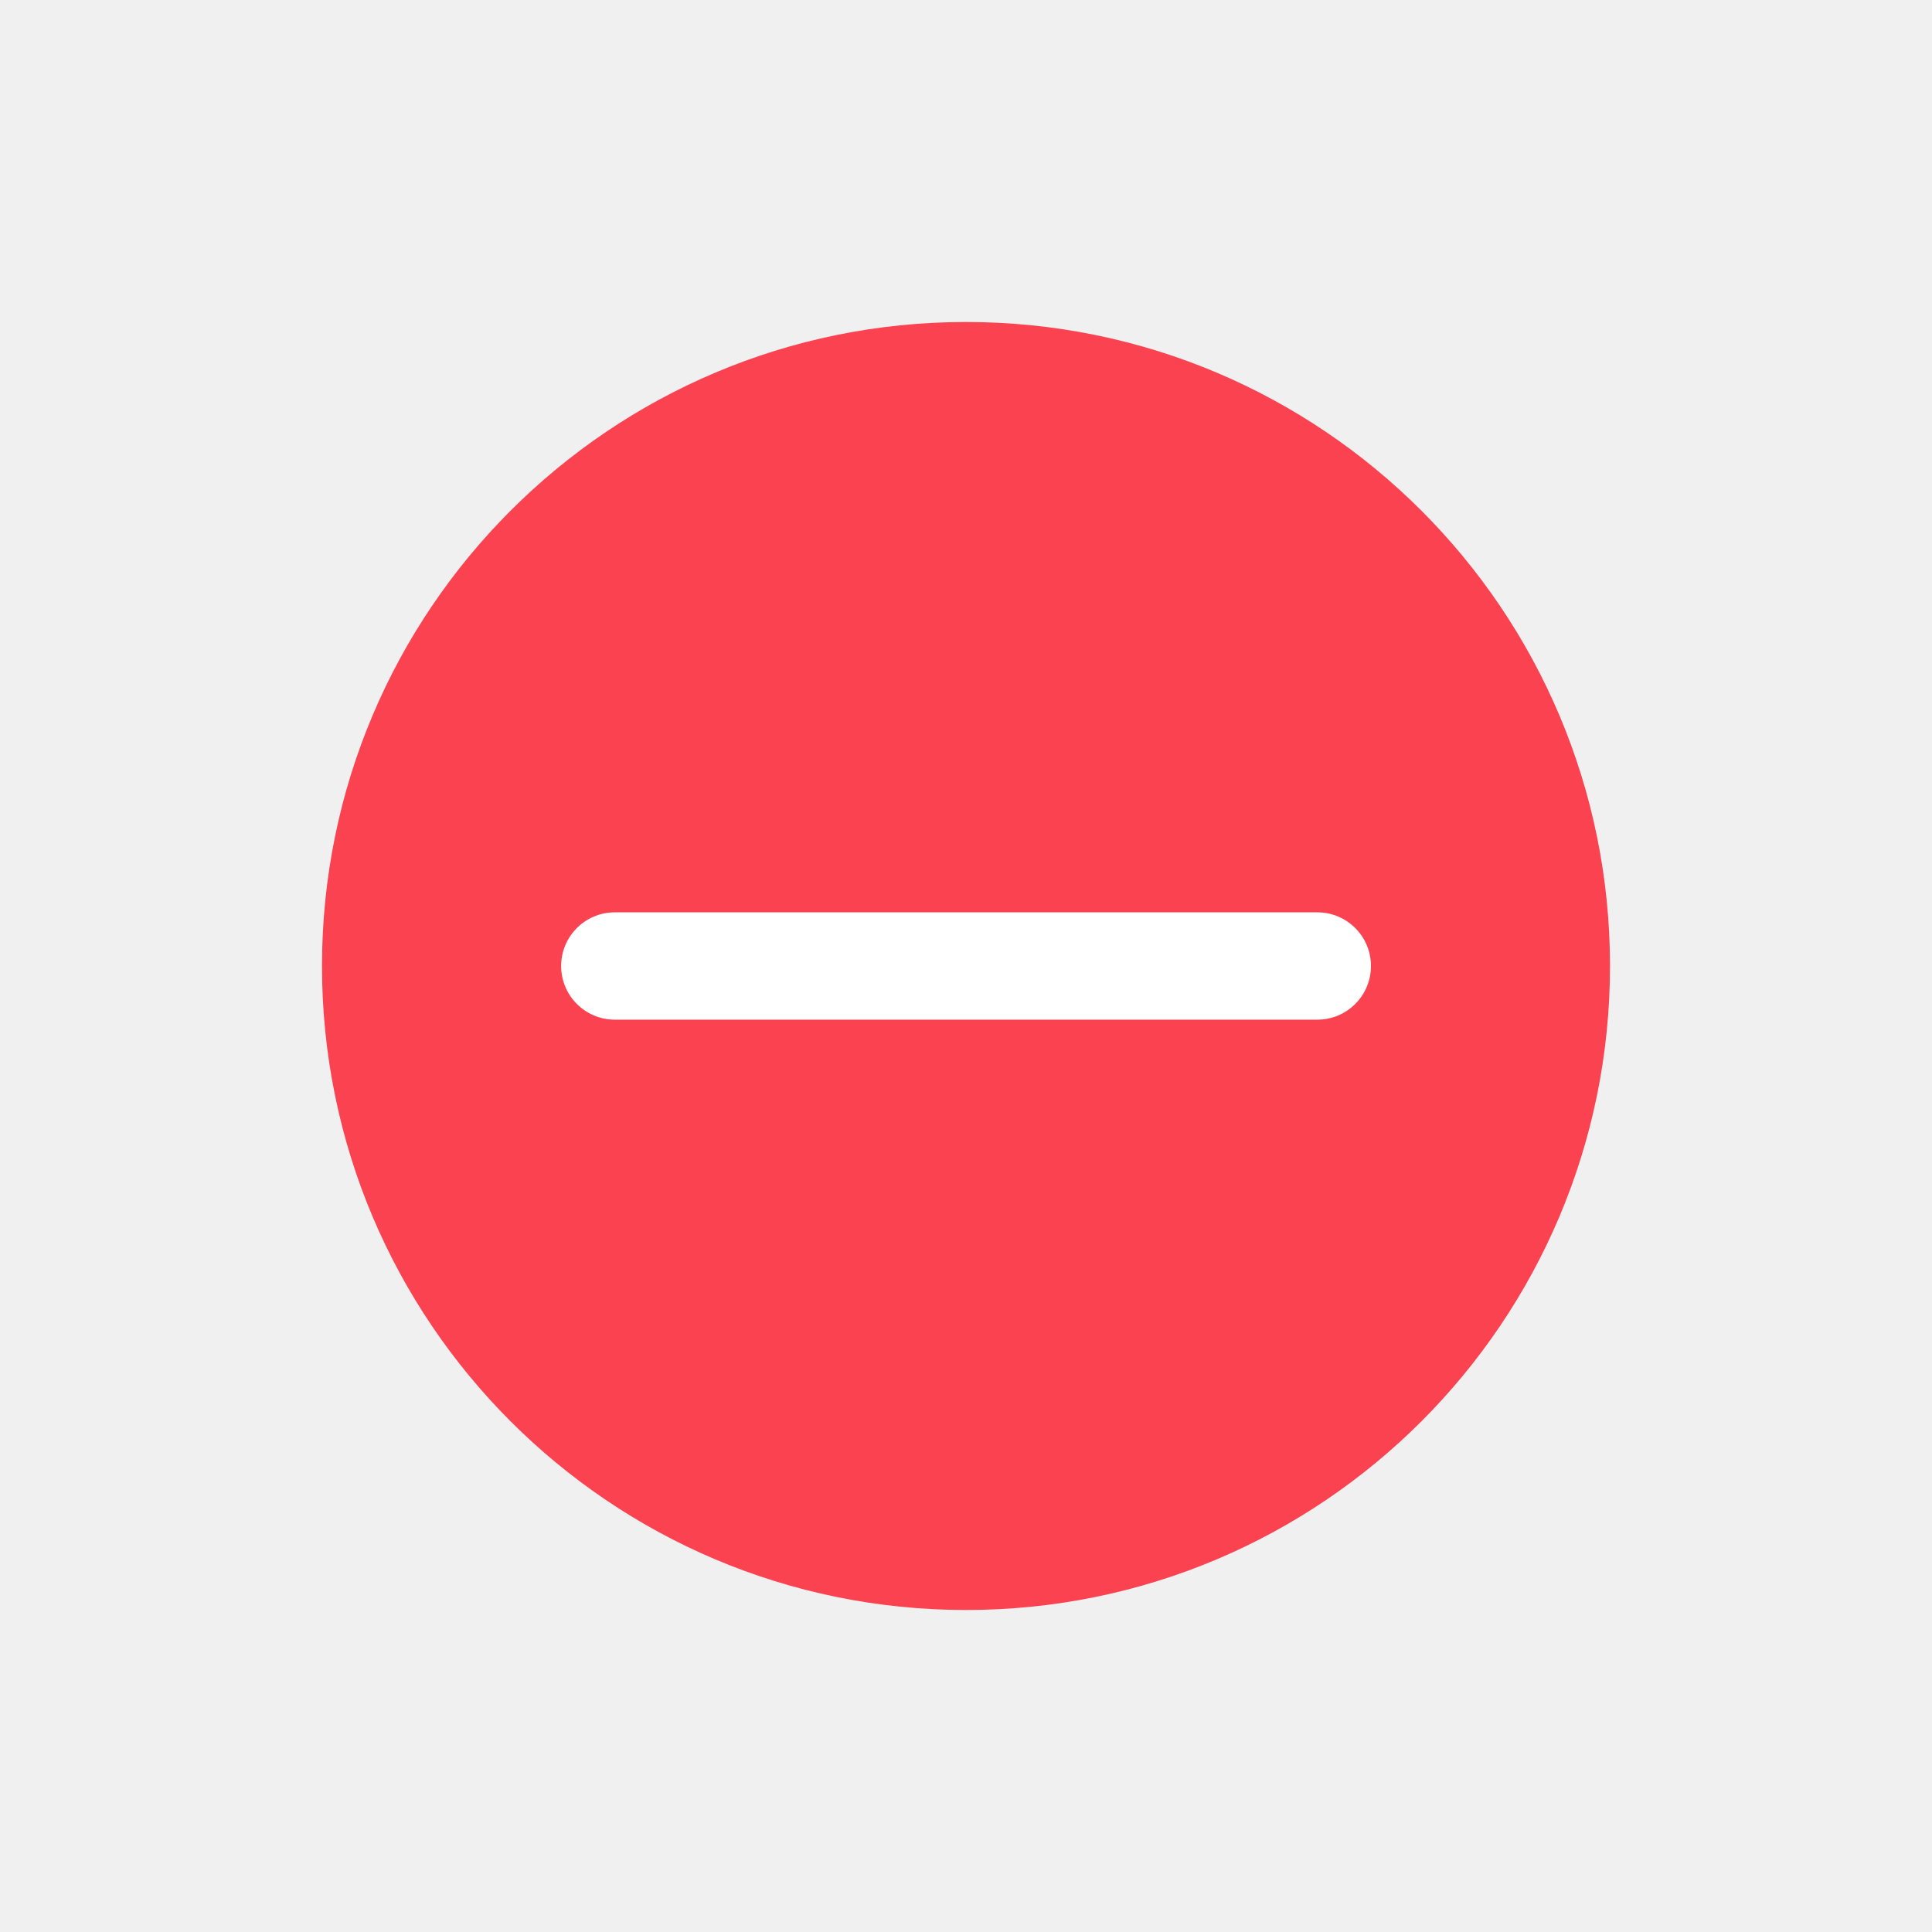
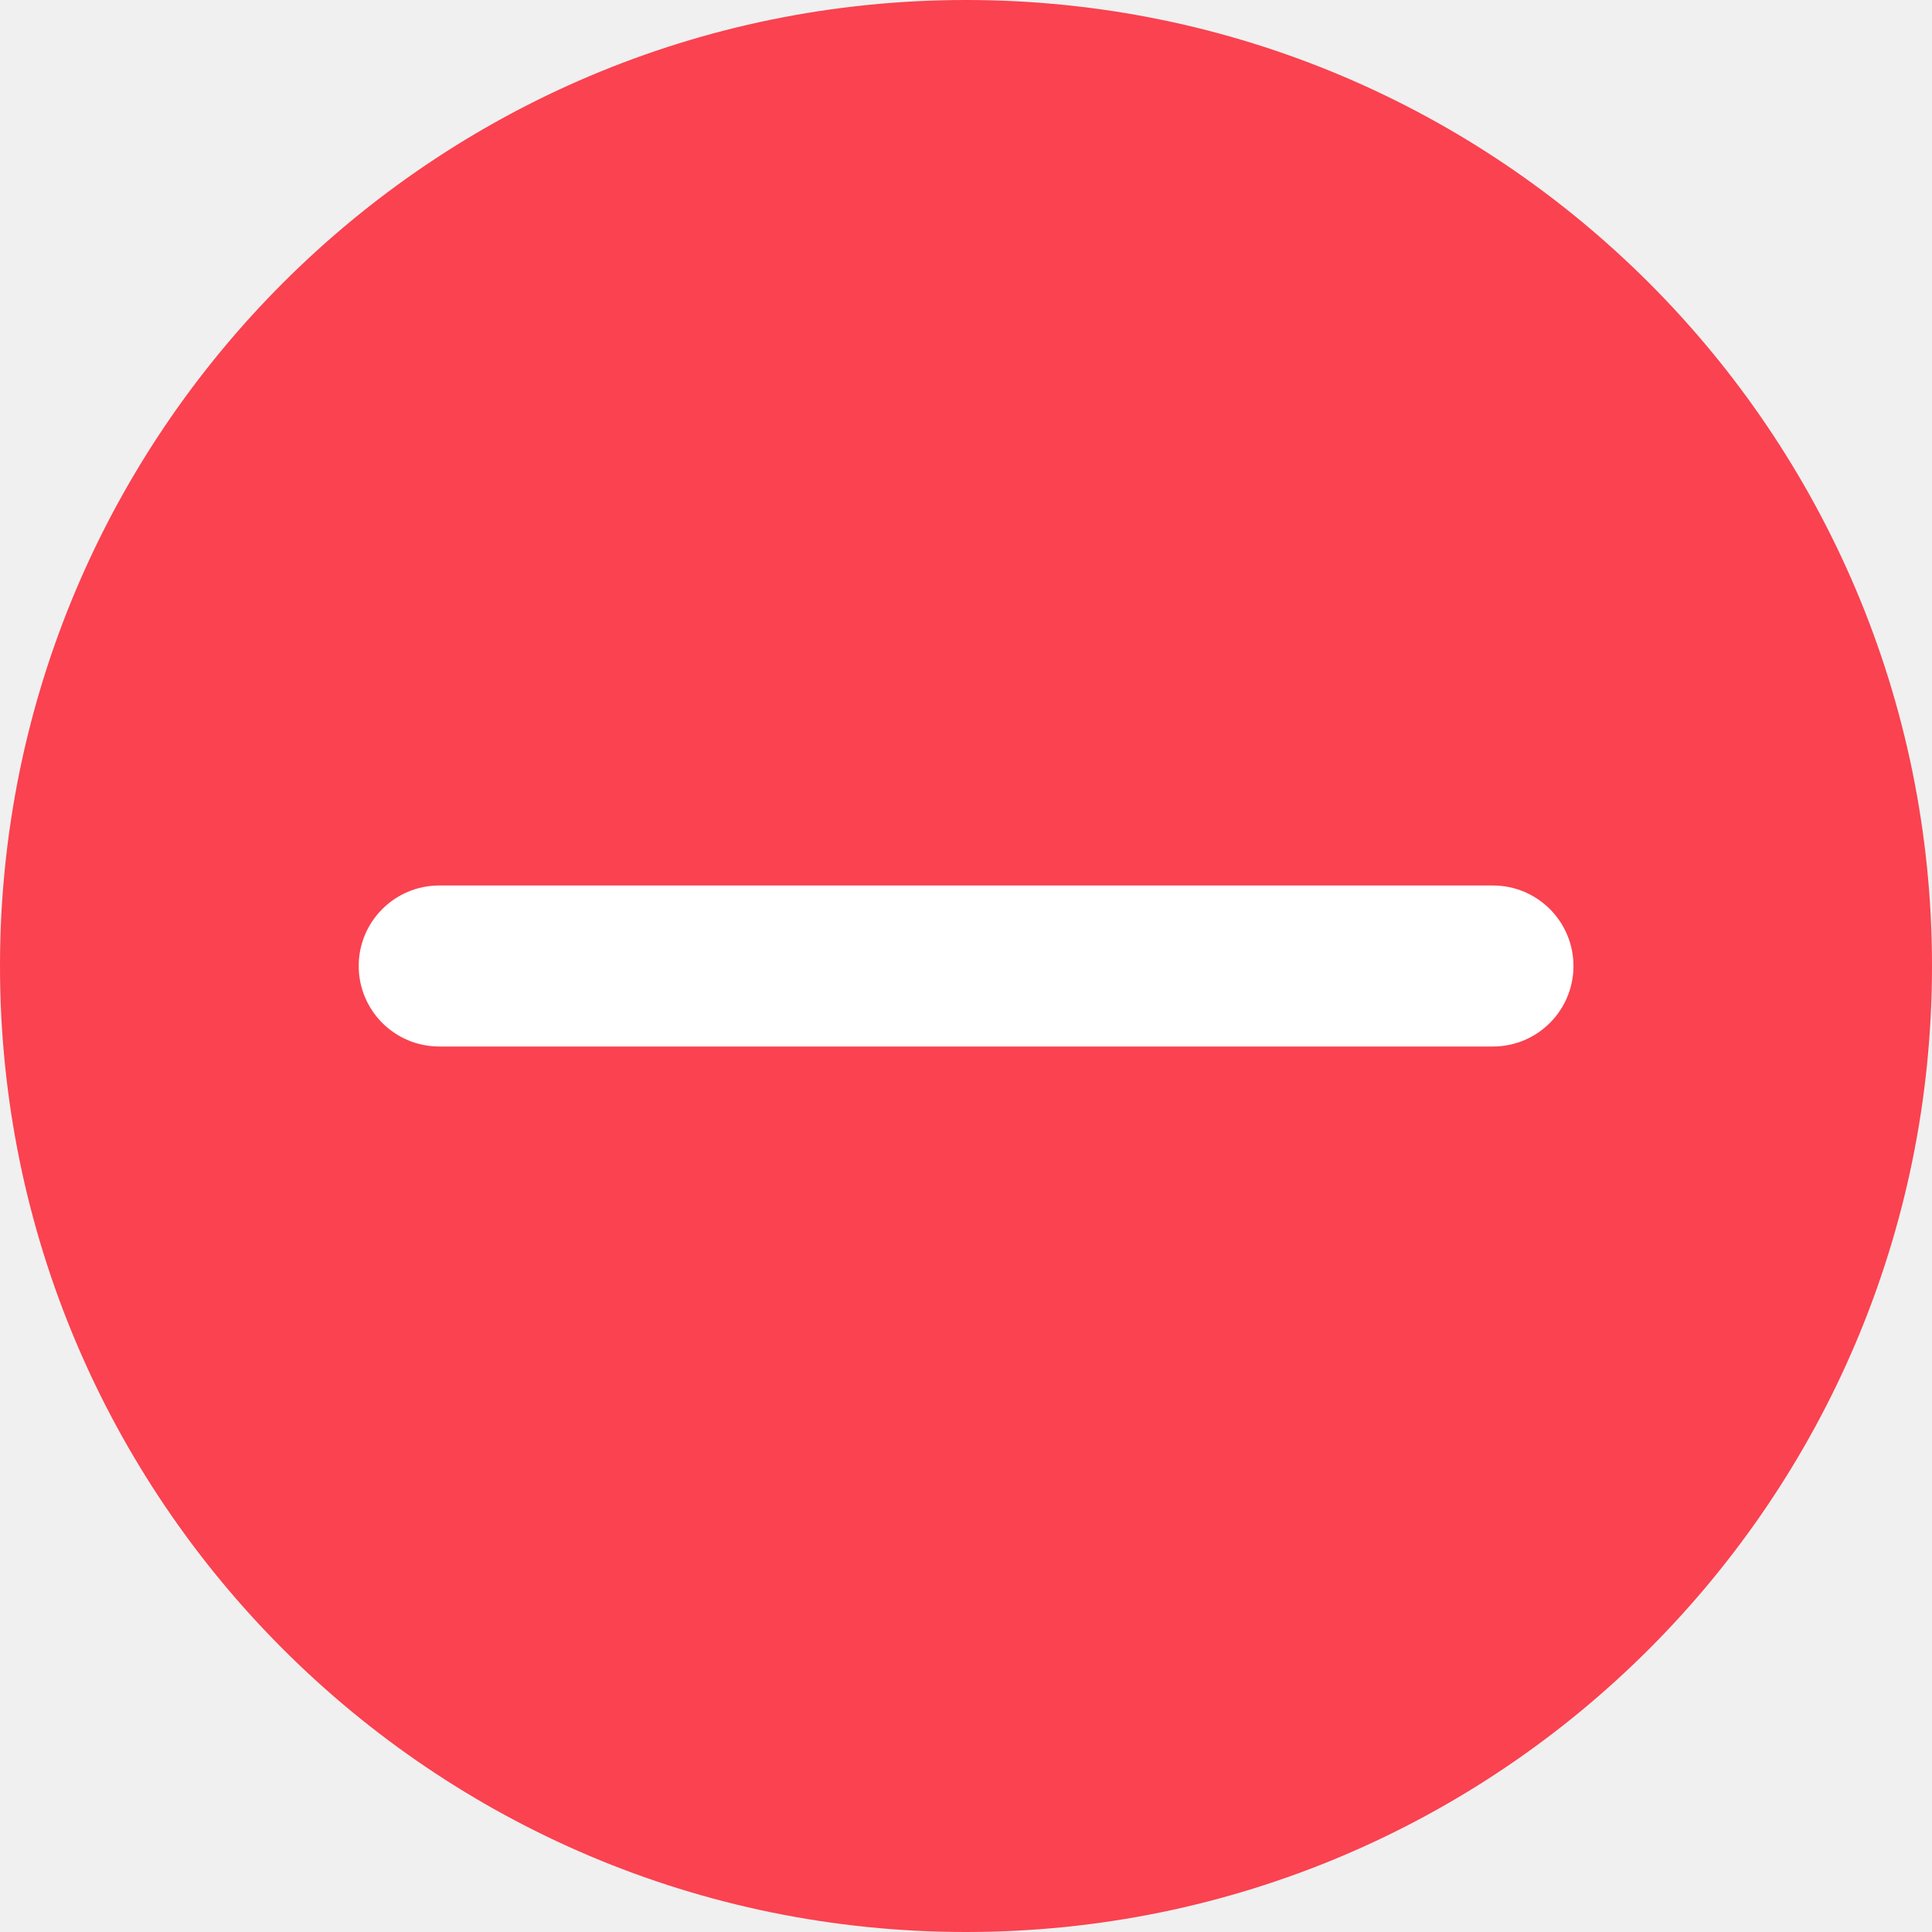
- <svg xmlns="http://www.w3.org/2000/svg" viewBox="0 0 36 36">
-   <g clip-path="url(#clip-remove-filled)">
-     <rect width="24" height="24" x="6" y="6" fill="#FA4250" rx="12" />
-     <path fill="#fff" fill-rule="evenodd" d="M10.456 18a1 1 0 0 1 1-1h13.09a1 1 0 1 1 0 2h-13.09a1 1 0 0 1-1-1" clip-rule="evenodd" />
-   </g>
-   <defs>
-     <clipPath id="clip-remove-filled">
-       <path fill="#fff" d="M6 6h24v24H6z" />
-     </clipPath>
-   </defs>
+ <svg xmlns="http://www.w3.org/2000/svg" viewBox="0 0 24 24">
+   <rect width="24" height="24" fill="#FA4250" rx="12" />
+   <path fill="#fff" fill-rule="evenodd" d="M4.456 12a1 1 0 0 1 1-1h13.09a1 1 0 1 1 0 2h-13.09a1 1 0 0 1-1-1" clip-rule="evenodd" />
</svg>
